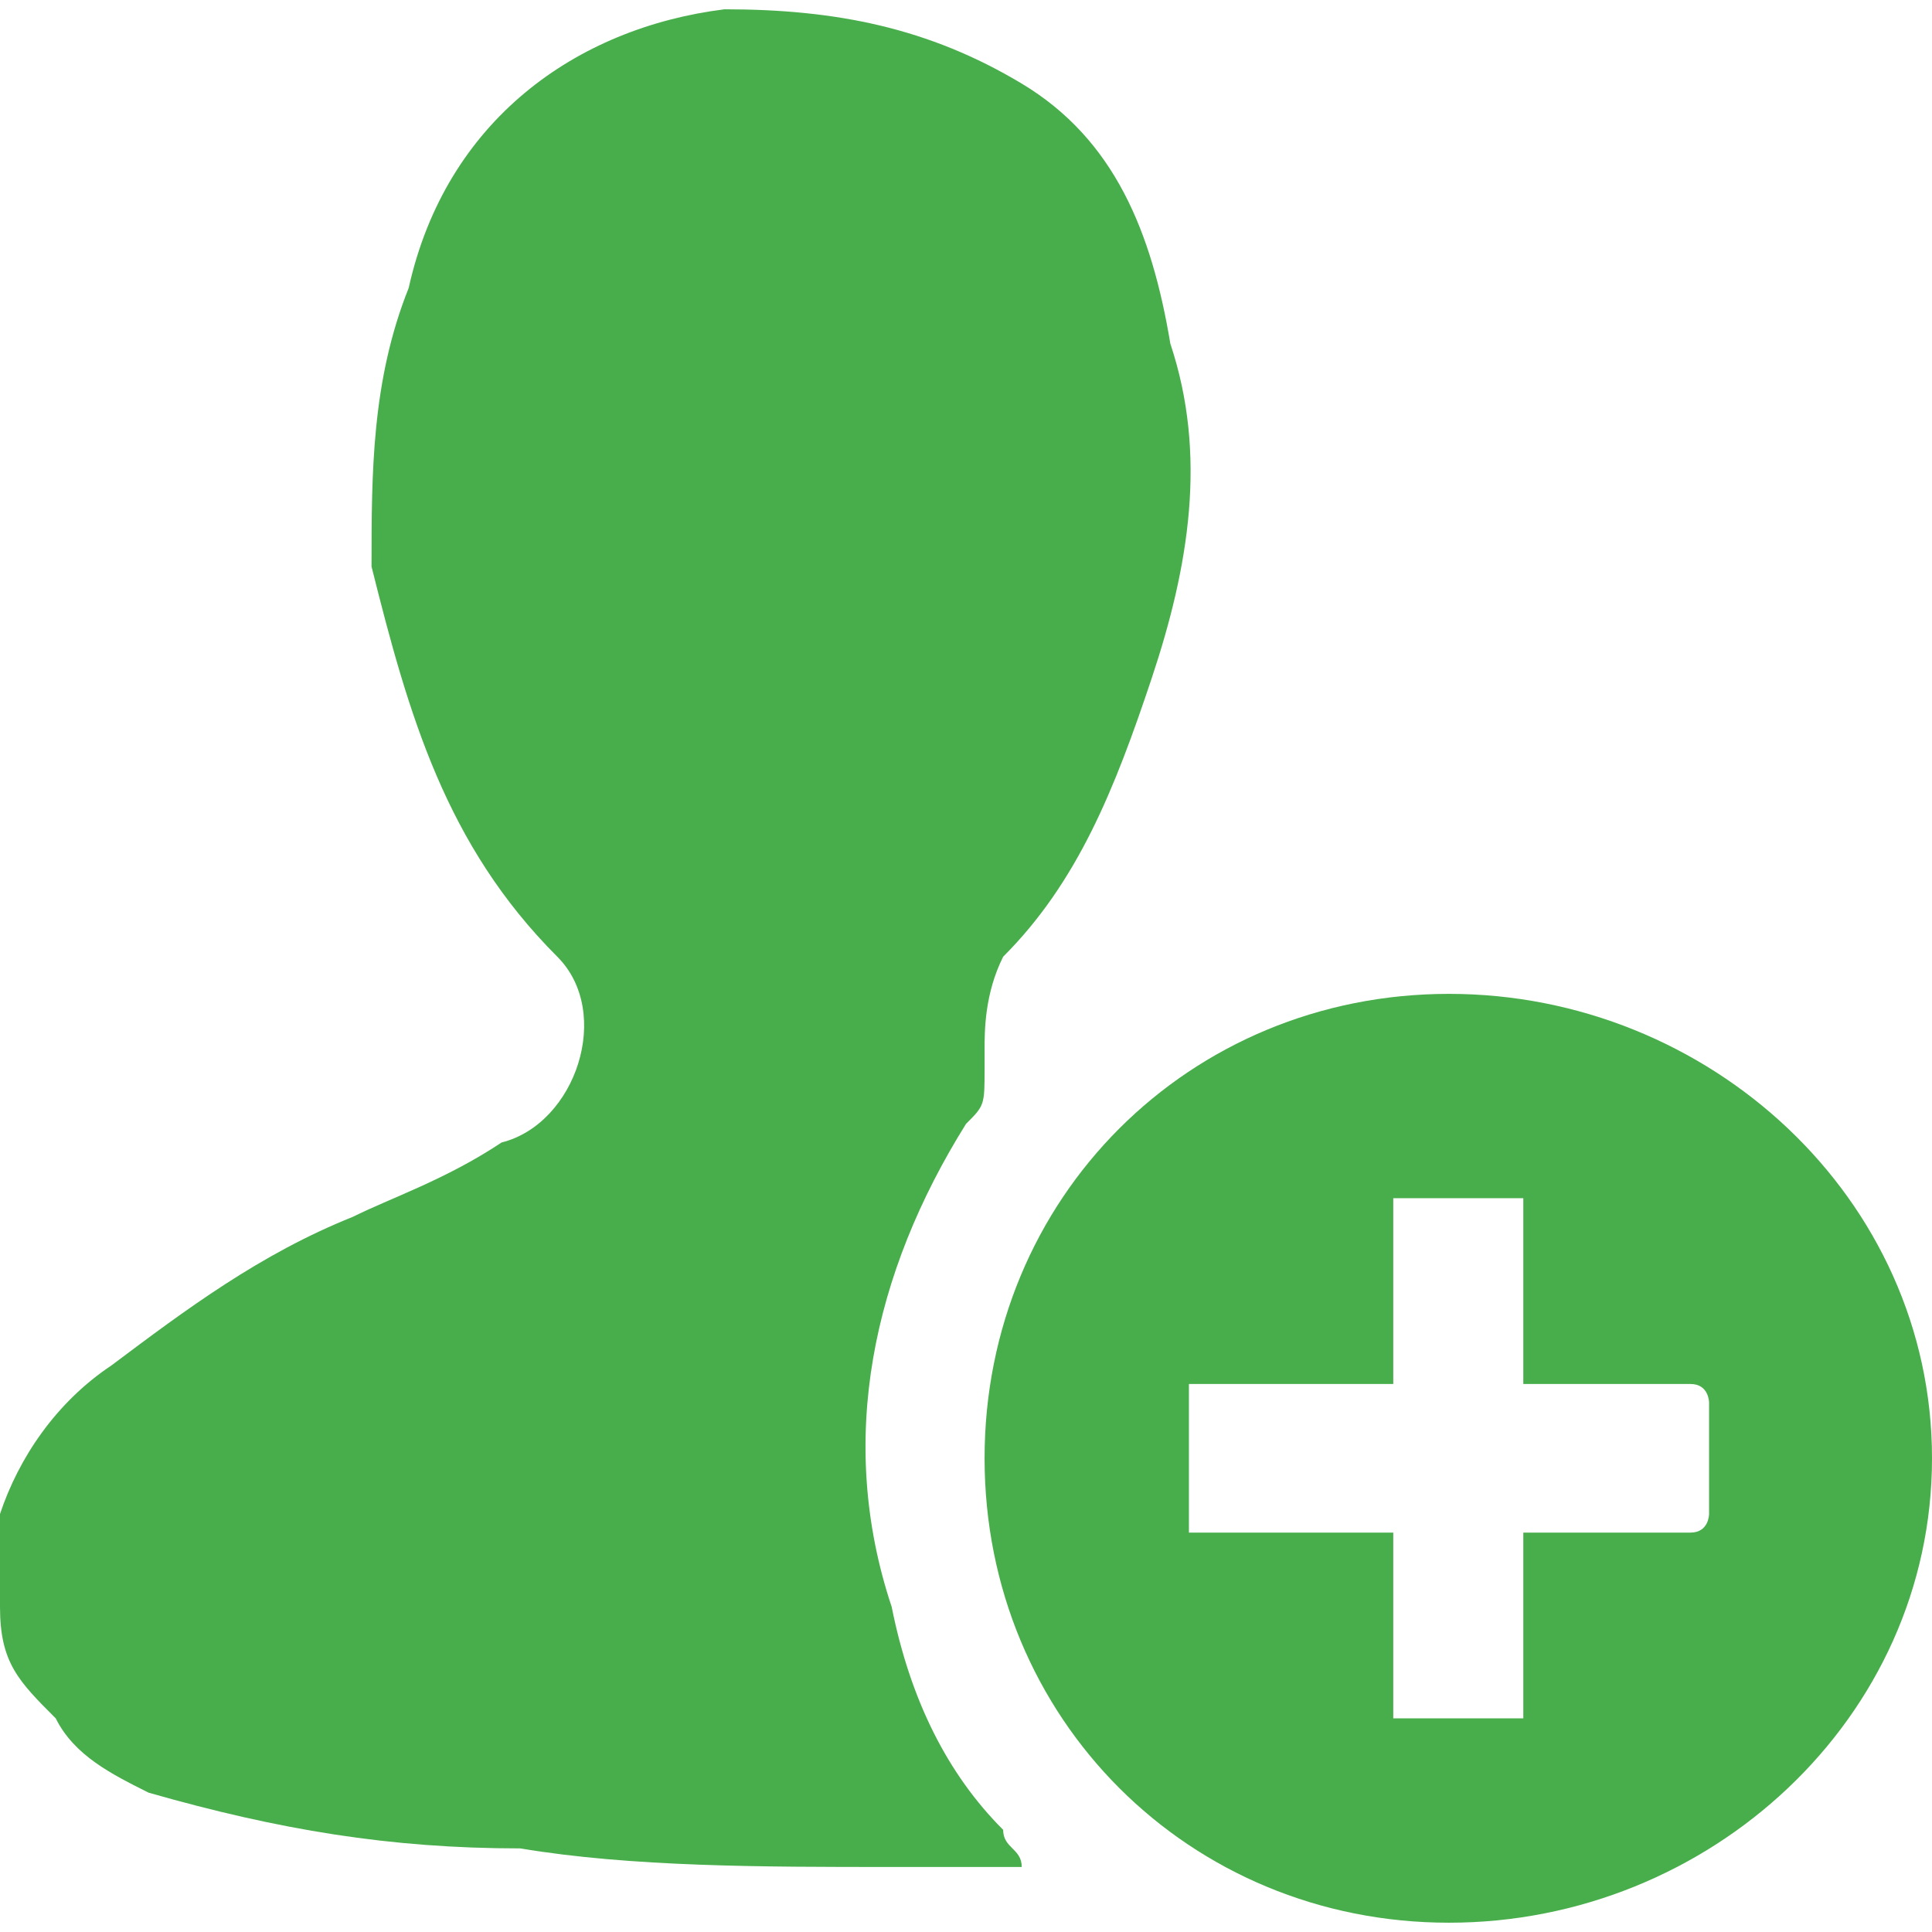
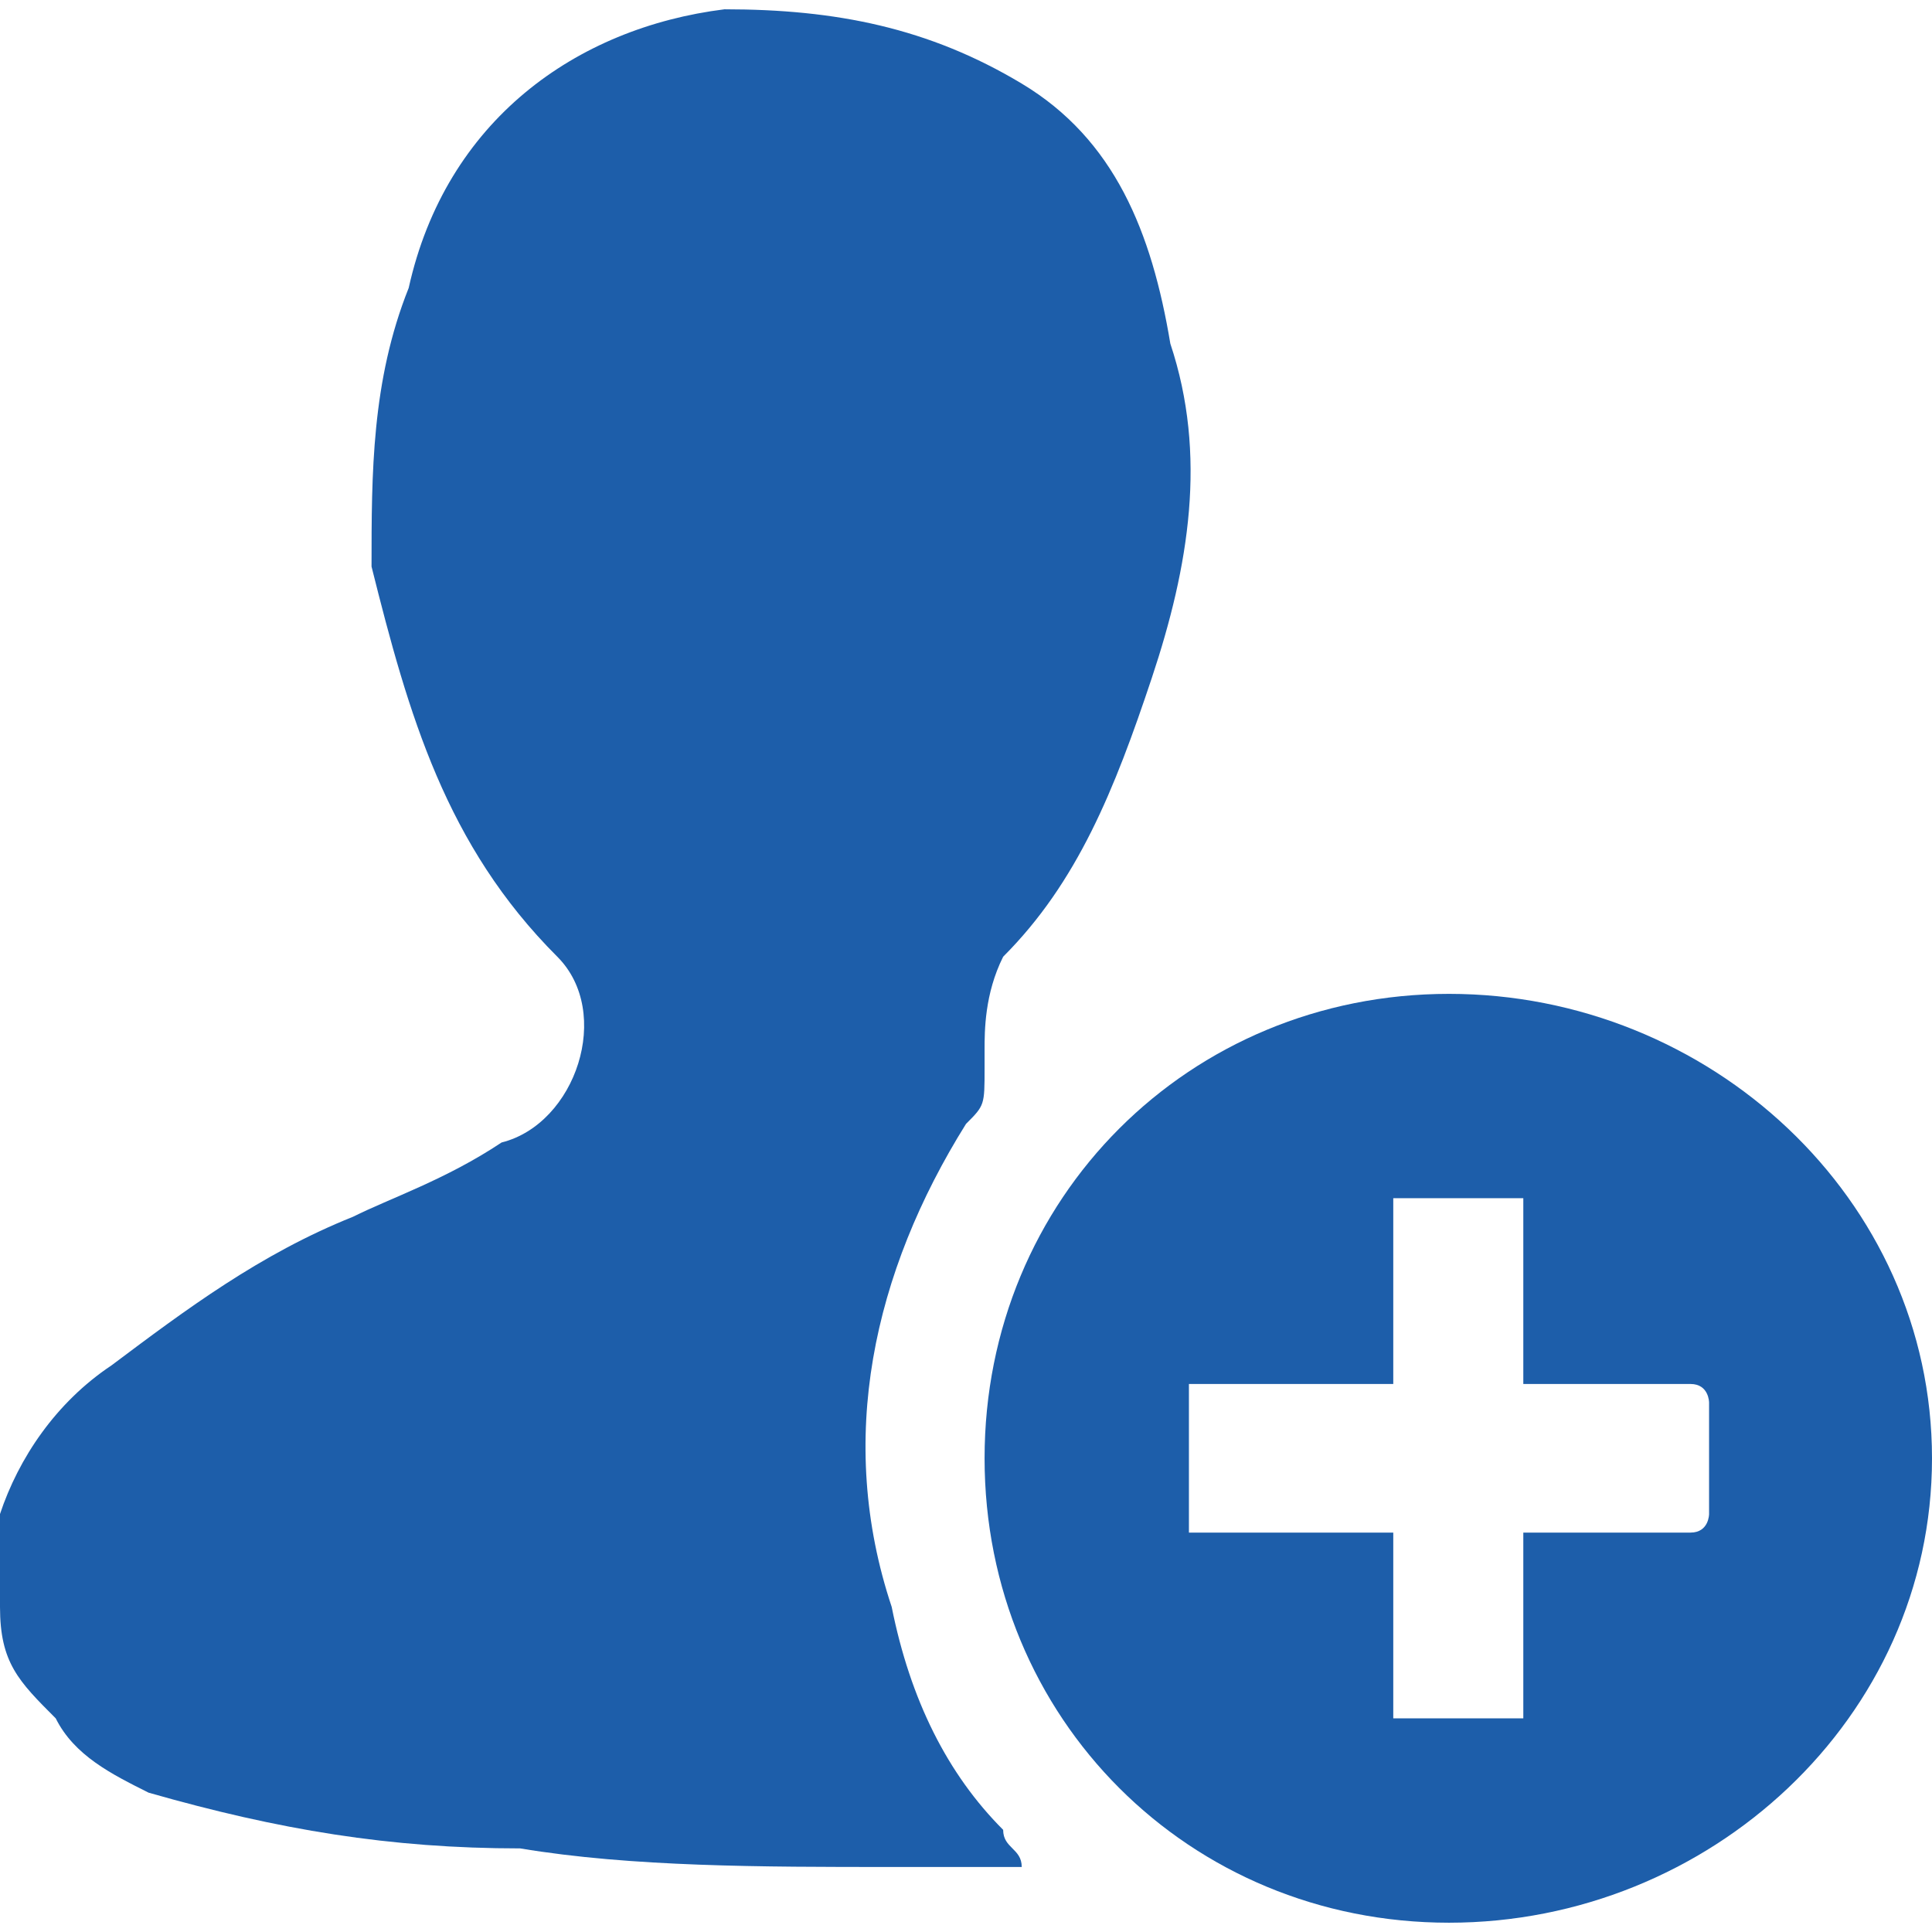
<svg xmlns="http://www.w3.org/2000/svg" xml:space="preserve" width="35px" height="35px" version="1.1" style="shape-rendering:geometricPrecision; text-rendering:geometricPrecision; image-rendering:optimizeQuality; fill-rule:evenodd; clip-rule:evenodd" viewBox="0 0 1040 1030">
  <defs>
    <style type="text/css">
   
-     .fil0 {fill:#48AE4B;fill-rule:nonzero}
+     .fil0 {fill:#1D5EAA;fill-rule:nonzero}
   
  </style>
  </defs>
  <g id="Camada_x0020_1">
    <g id="_2148142846416">
      <path class="fil0" d="M550 1000c-20,0 -40,0 -70,0 -70,0 -140,0 -200,-10 -70,0 -130,-10 -200,-30 -20,-10 -40,-20 -50,-40 -20,-20 -30,-30 -30,-60 0,-20 0,-40 0,-50 10,-30 30,-60 60,-80 40,-30 80,-60 130,-80 20,-10 50,-20 80,-40 40,-10 60,-70 30,-100 -60,-60 -80,-130 -100,-210 0,-50 0,-100 20,-150 20,-90 90,-140 170,-150 60,0 110,10 160,40 50,30 70,80 80,140 20,60 10,120 -10,180 -20,60 -40,110 -80,150 -10,20 -10,40 -10,50 0,10 0,10 0,10 0,20 0,20 -10,30 -50,80 -70,170 -40,260 10,50 30,90 60,120 0,10 10,10 10,20z" />
      <path class="fil0" d="M820 820l10 0c30,0 60,0 80,0 10,0 10,-10 10,-10 0,-20 0,-40 0,-60 0,0 0,-10 -10,-10 -20,0 -50,0 -80,0l-10 0 0 -100 -70 0 0 100 -110 0 0 80 110 0 0 100 70 0 0 -100zm-40 210c-140,0 -250,-110 -250,-250 0,-140 110,-250 250,-250 140,0 260,110 260,250 0,140 -120,250 -260,250z" />
    </g>
  </g>
</svg>
